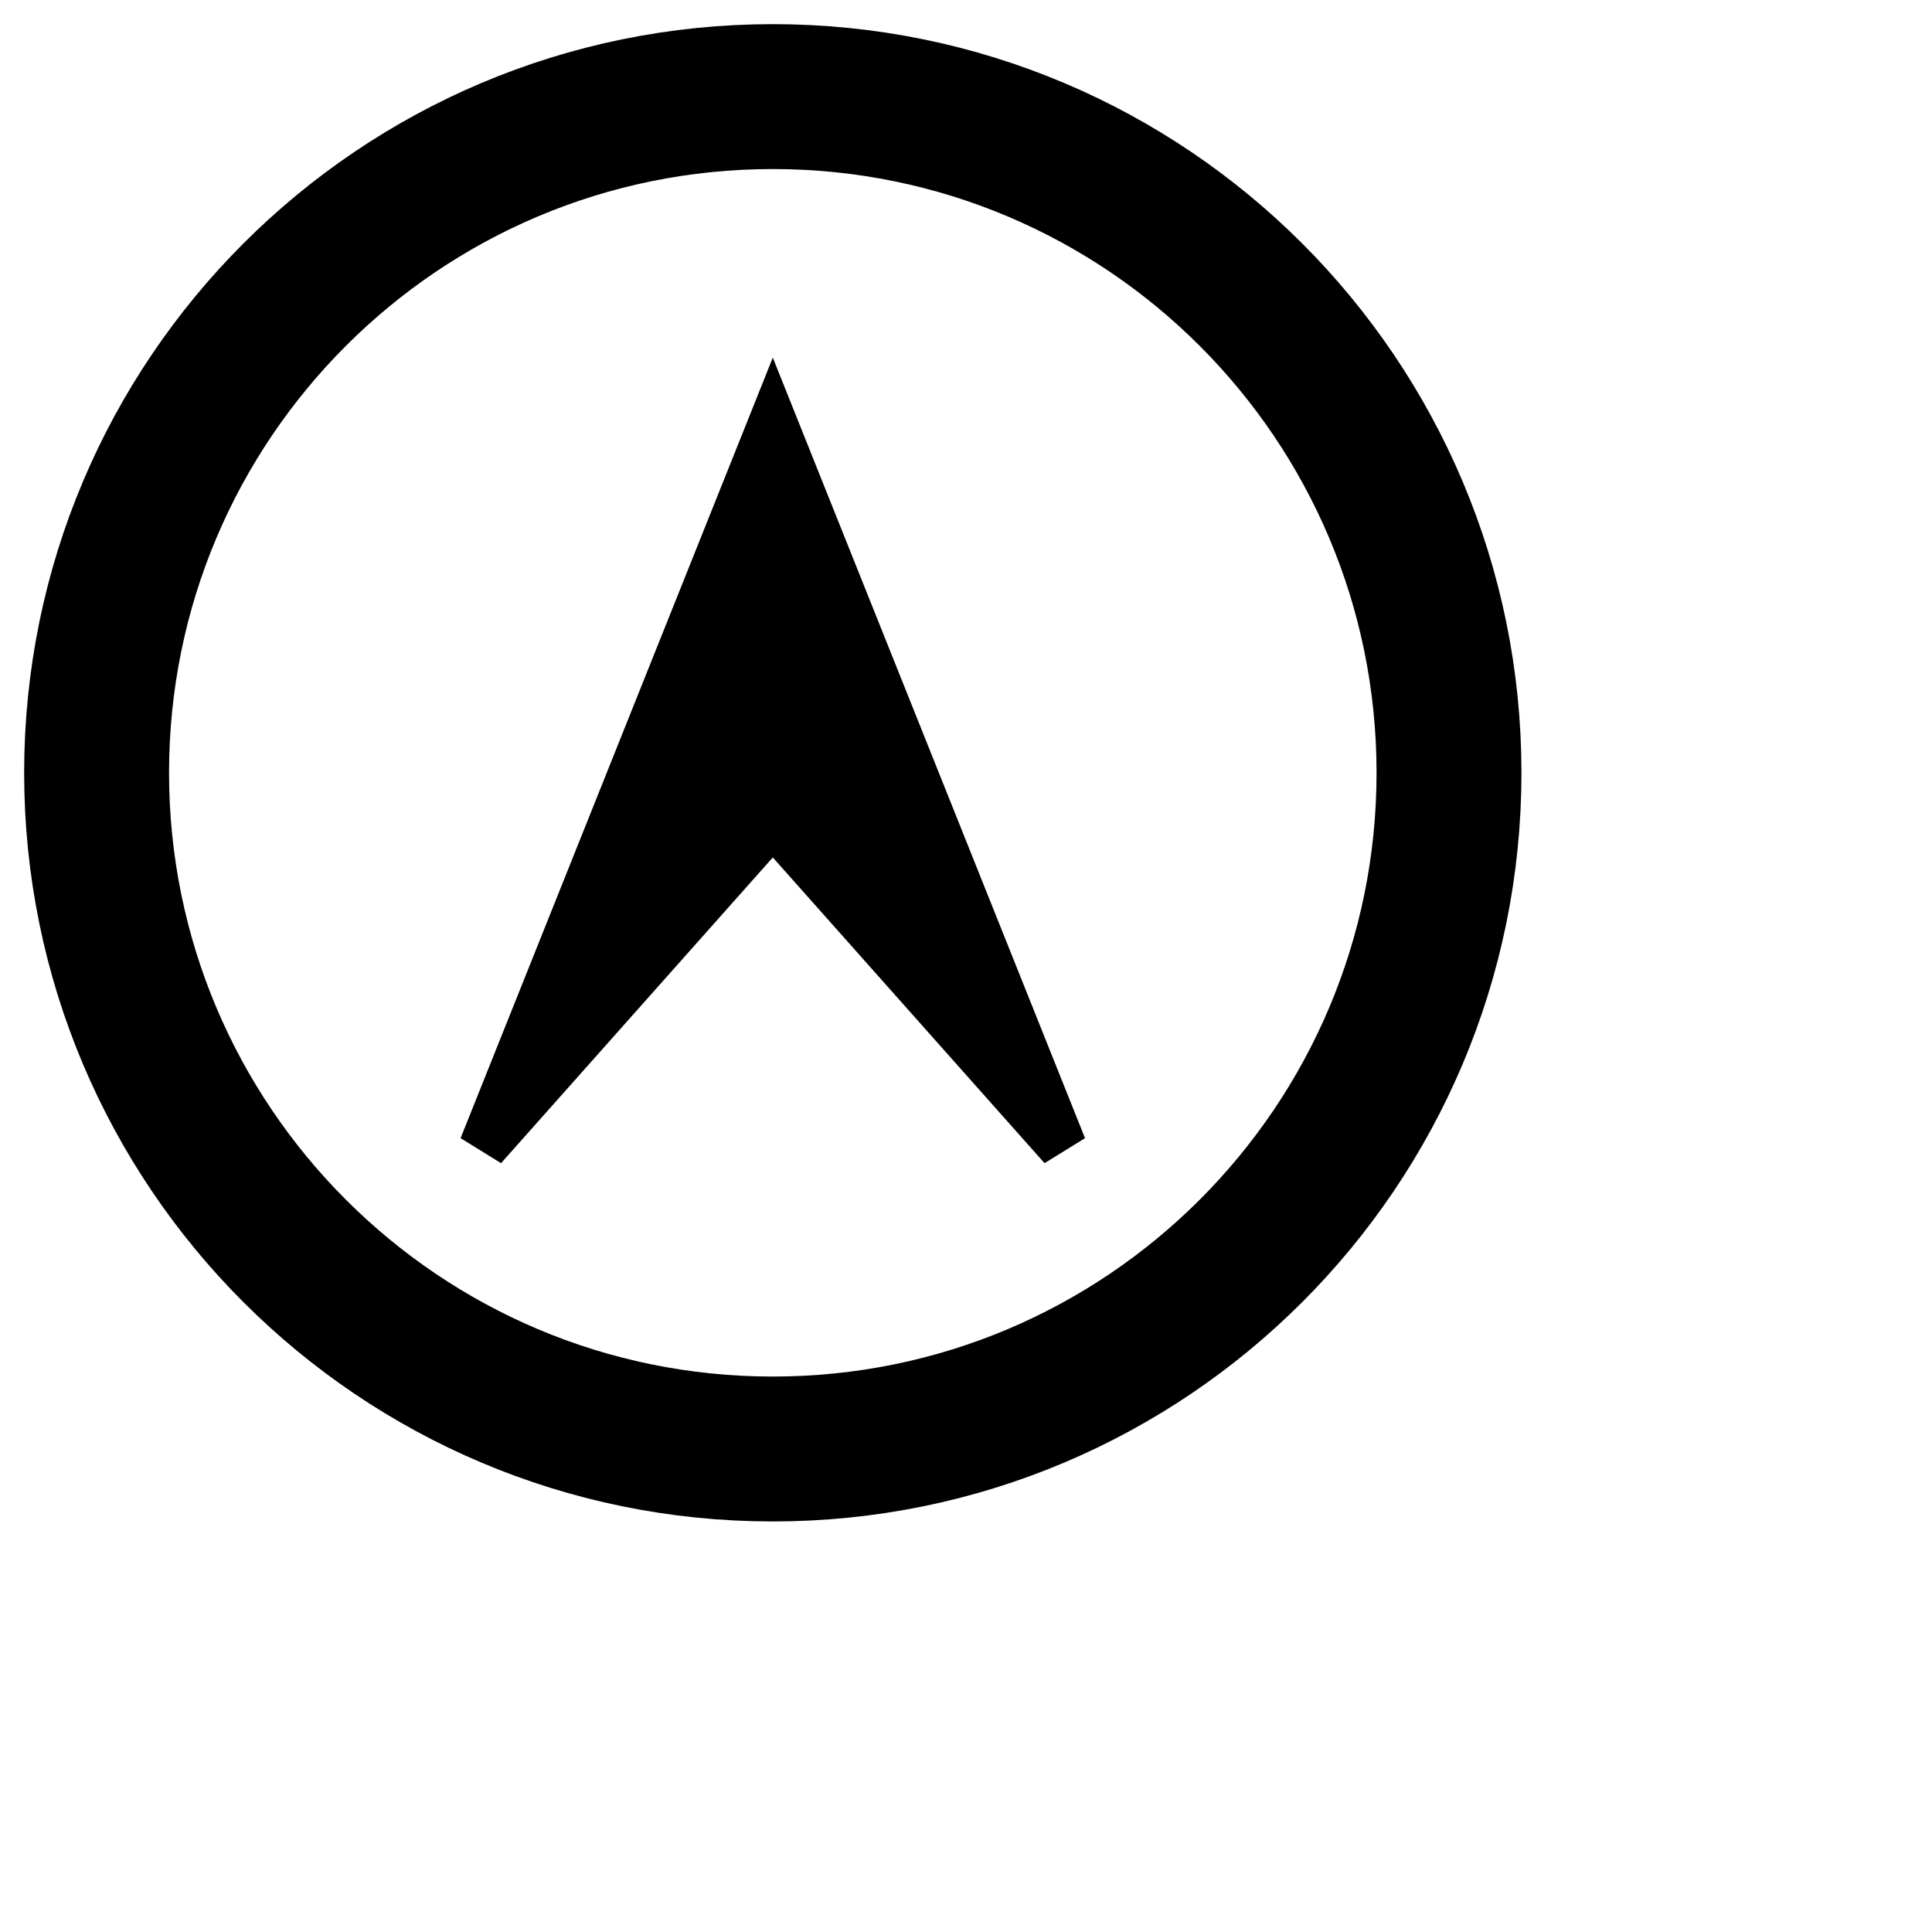
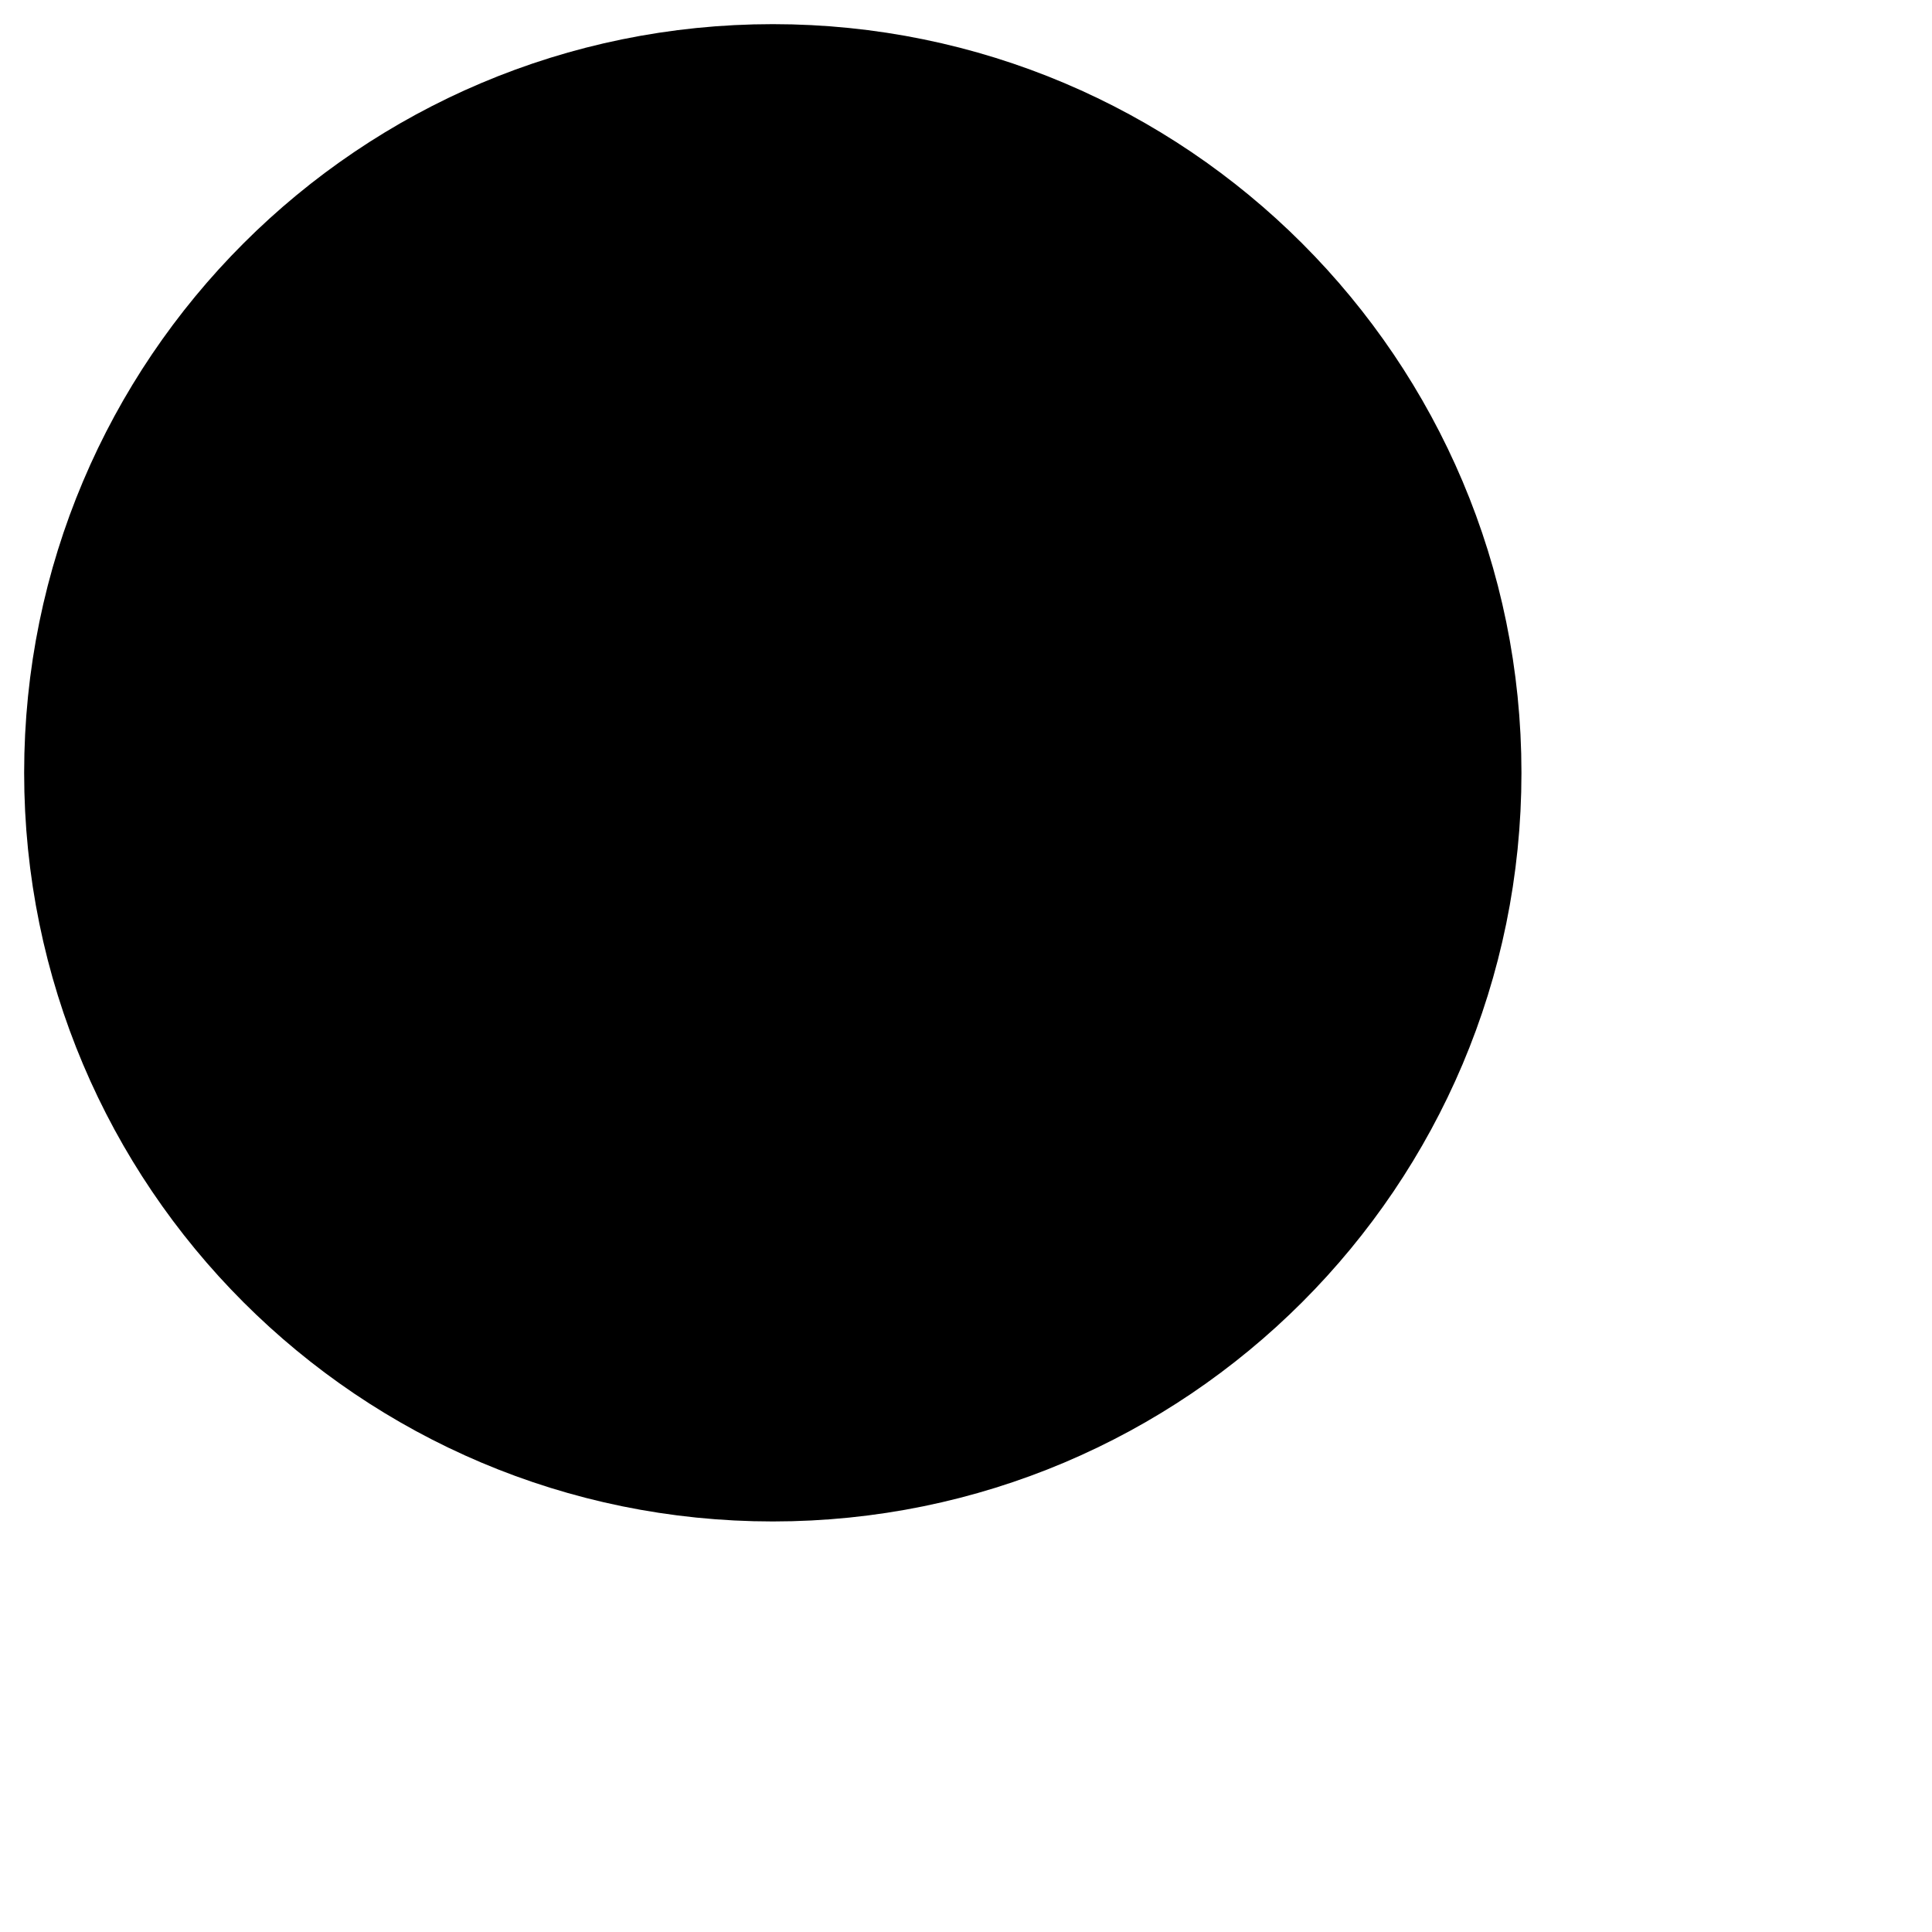
<svg xmlns="http://www.w3.org/2000/svg" xmlns:ns1="http://www.b3mn.org/oryx" width="40" height="40" version="1.0">
  <defs />
  <ns1:magnets>
    <ns1:magnet ns1:cx="16" ns1:cy="16" ns1:default="yes" />
  </ns1:magnets>
  <ns1:docker ns1:cx="16" ns1:cy="16" />
  <g pointer-events="fill">
    <defs>
-       <radialGradient id="background" cx="10%" cy="10%" r="100%" fx="10%" fy="10%">
-         <stop offset="0%" stop-color="#ffffff" stop-opacity="1" />
-         <stop id="fill_el" offset="100%" stop-color="#ffffff" stop-opacity="1" />
+       <radialGradient id="background">
+         <stop id="fill_el" />
      </radialGradient>
    </defs>
    <circle id="bg_frame" cx="16" cy="16" r="14" stroke="black" fill="url(#background) white" stroke-width="3" />
-     <path d="M 16,8.75 L22,23.75 L16,17 L10,23.75z " id="path9" fill="black" stroke="black" style="stroke-width:1" />
+     <path d="M 16,8.75 L22,23.75 L16,17 L10,23.75z" id="path9" fill="black" stroke="black" style="stroke-width:1" />
    <text font-size="11" id="text_name" x="16" y="32" ns1:align="top center" stroke="black" />
  </g>
</svg>
